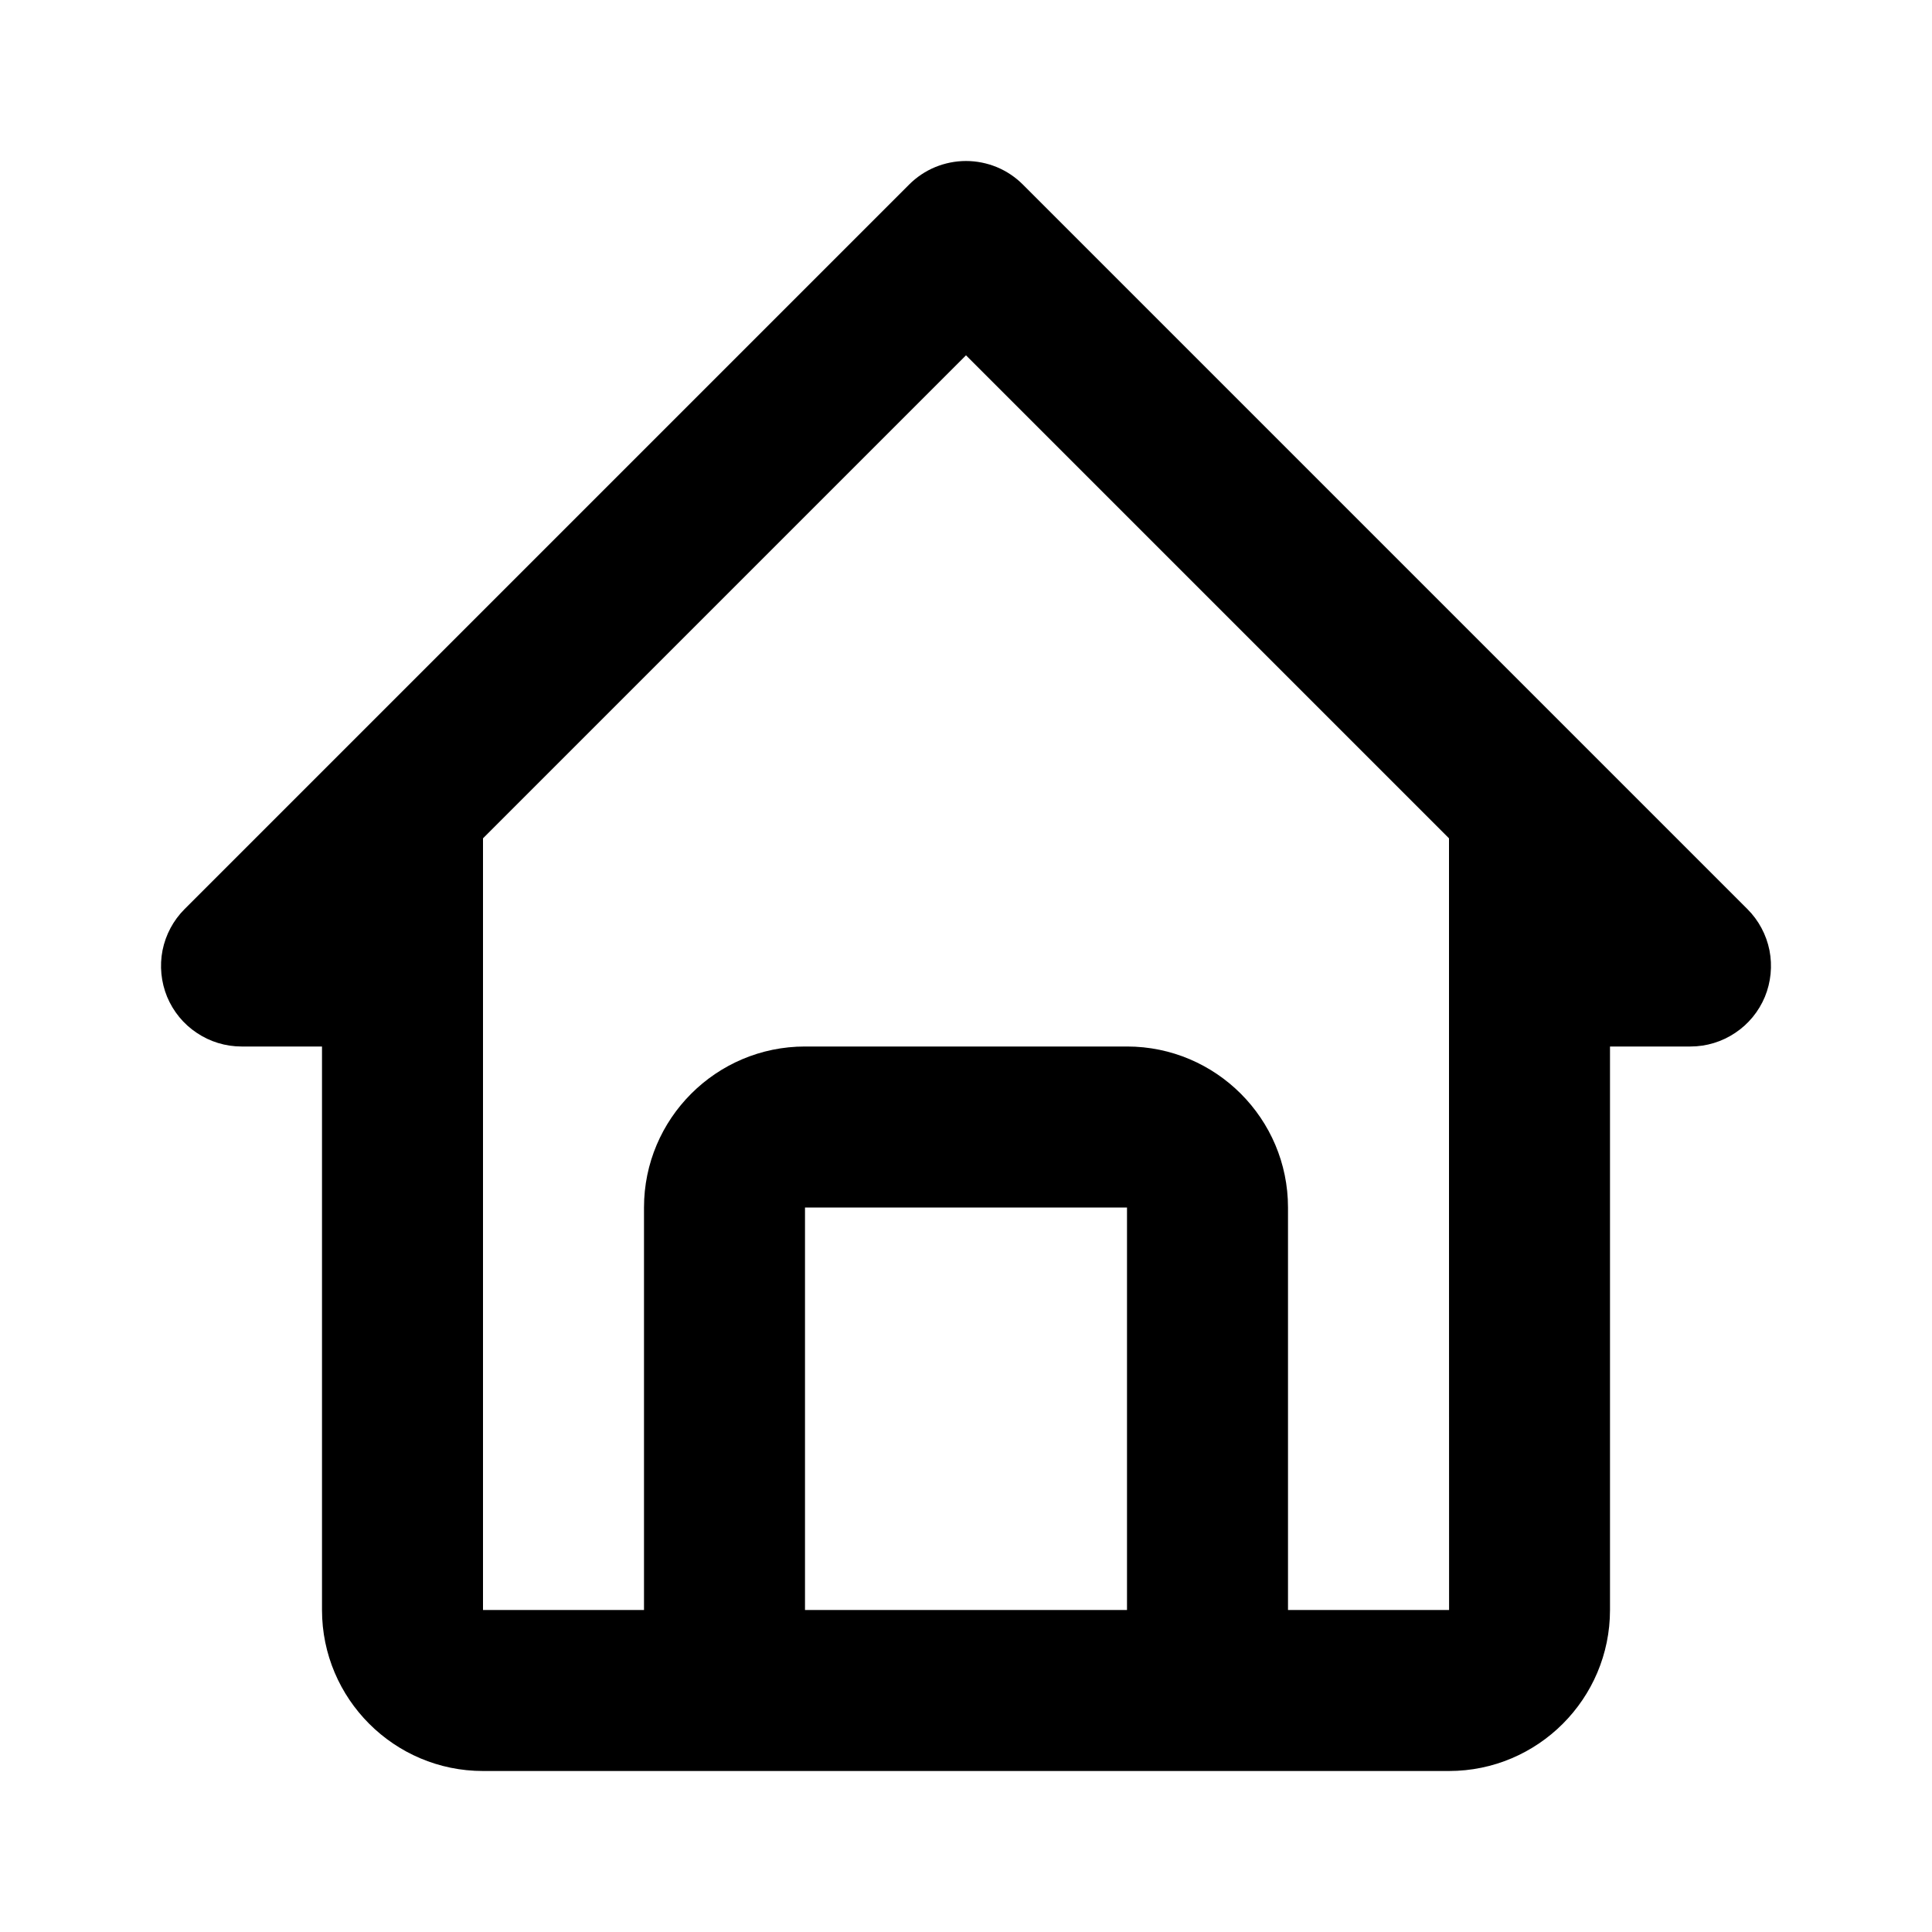
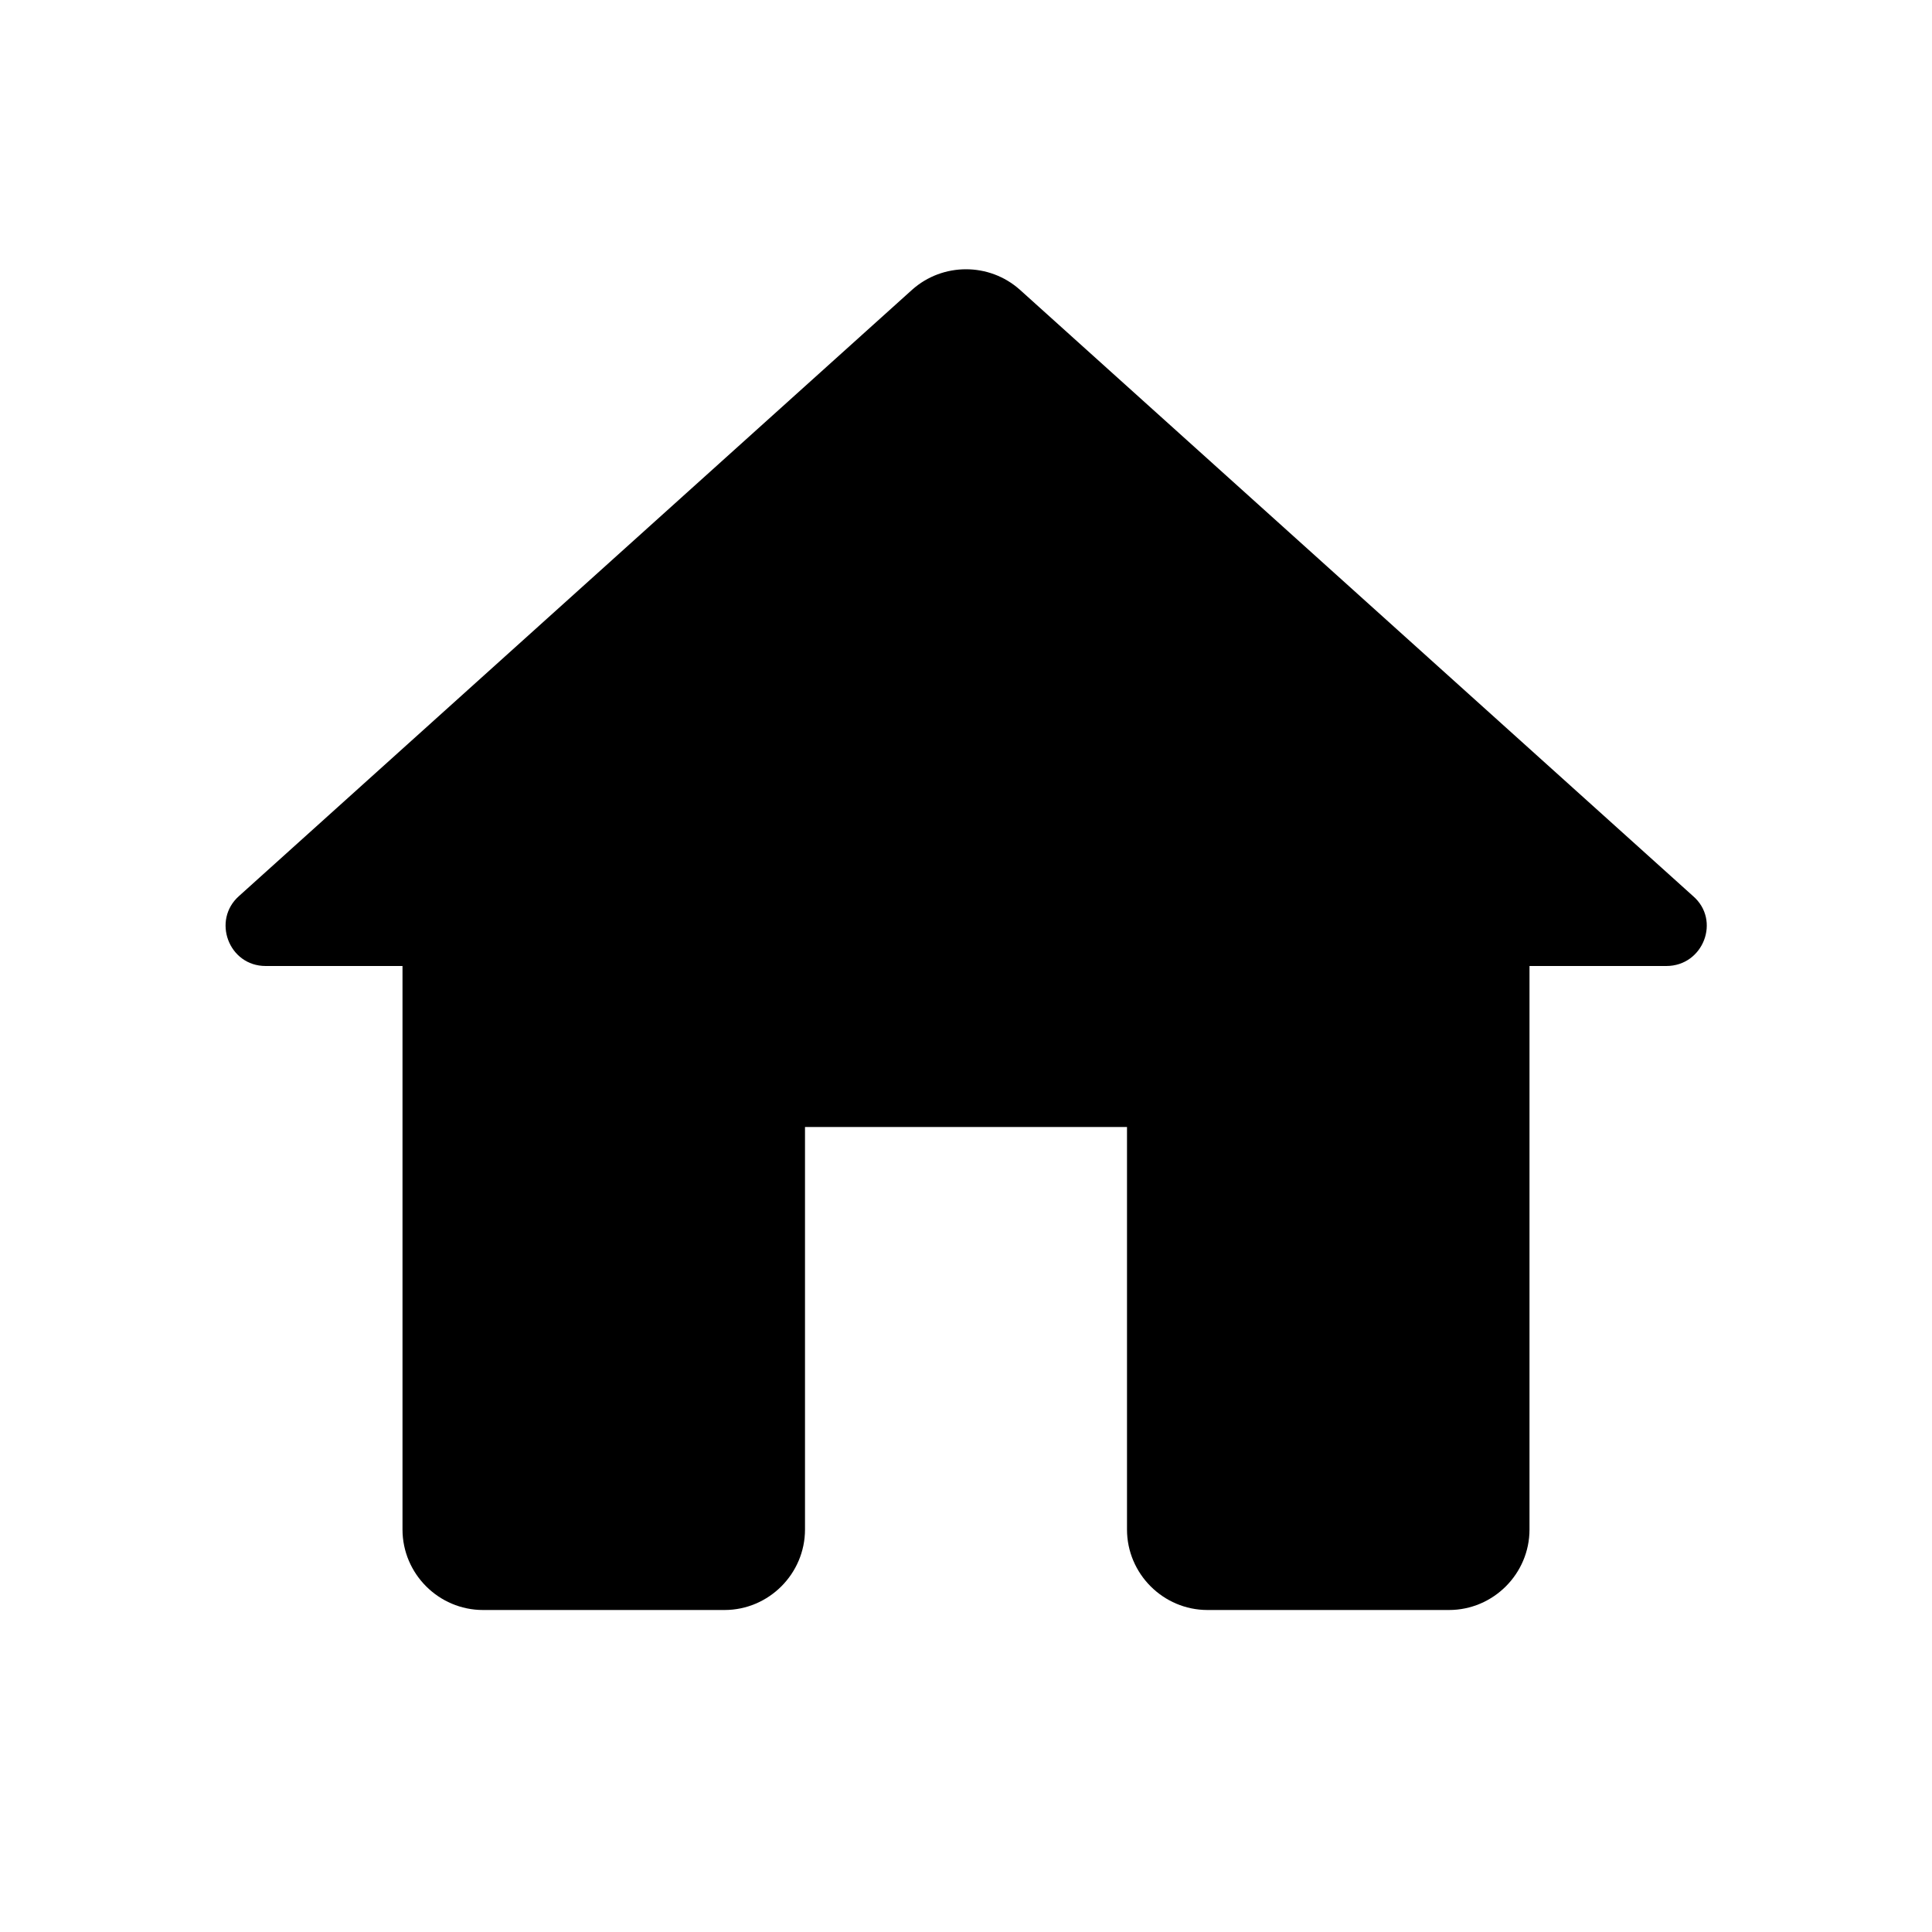
- <svg xmlns="http://www.w3.org/2000/svg" width="24" height="24" viewBox="0 0 24 24" fill="currentColor">
-   <path d="M3 13H4V20C4 21.103 4.897 22 6 22H18C19.103 22 20 21.103 20 20V13H21C21.198 13 21.391 12.941 21.555 12.831C21.72 12.722 21.848 12.565 21.924 12.383C21.999 12.2 22.019 11.999 21.981 11.805C21.942 11.611 21.847 11.433 21.707 11.293L12.707 2.293C12.614 2.2 12.504 2.126 12.383 2.076C12.261 2.026 12.131 2 12 2C11.869 2 11.739 2.026 11.617 2.076C11.496 2.126 11.386 2.2 11.293 2.293L2.293 11.293C2.153 11.433 2.058 11.611 2.019 11.805C1.981 11.999 2.001 12.2 2.076 12.383C2.152 12.565 2.28 12.722 2.445 12.831C2.609 12.941 2.802 13 3 13ZM10 20V15H14V20H10ZM12 4.414L18 10.414V15L18.001 20H16V15C16 13.897 15.103 13 14 13H10C8.897 13 8 13.897 8 15V20H6V10.414L12 4.414Z" fill="currentColor" />
+ <svg xmlns="http://www.w3.org/2000/svg" width="24" height="24" viewBox="0 0 24 24" fill="none">
+   <path d="M10 19V14H14V19C14 19.55 14.45 20 15 20H18C18.55 20 19 19.55 19 19V12H20.7C21.16 12 21.38 11.43 21.03 11.13L12.67 3.6C12.29 3.26 11.71 3.26 11.33 3.6L2.97 11.13C2.63 11.43 2.84 12 3.3 12H5V19C5 19.55 5.45 20 6 20H9C9.55 20 10 19.55 10 19Z" fill="currentColor" />
</svg>
